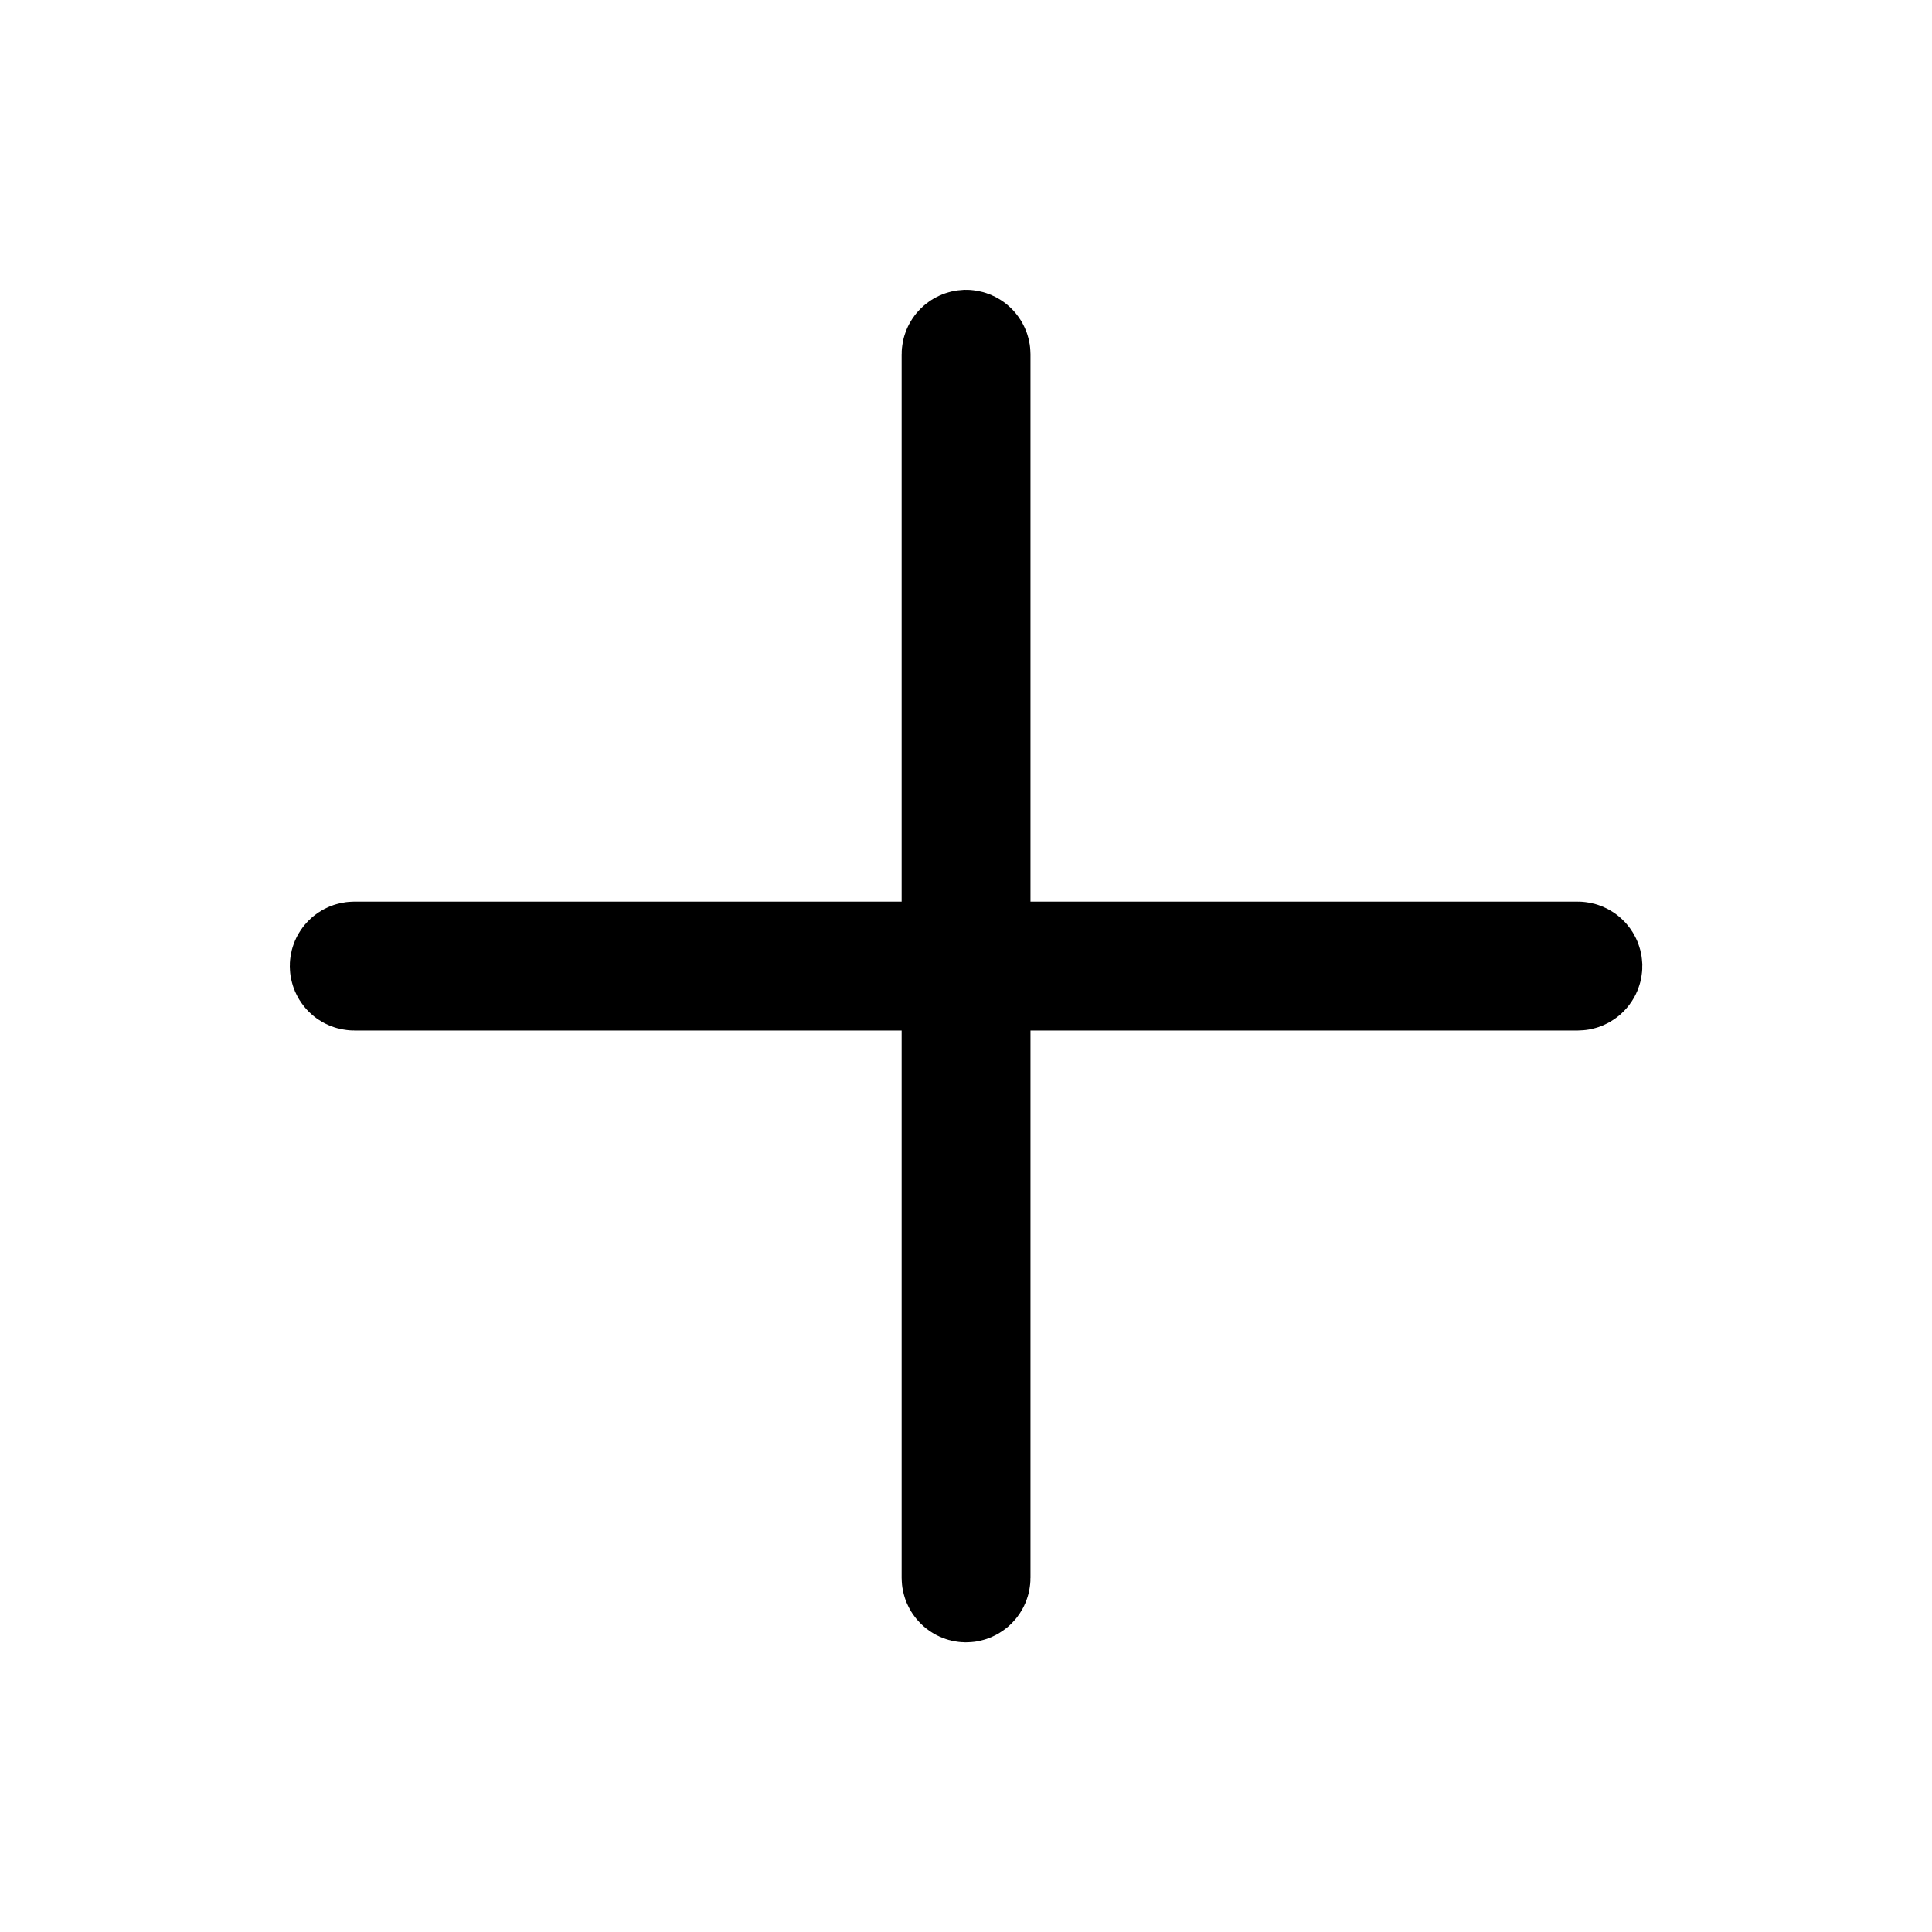
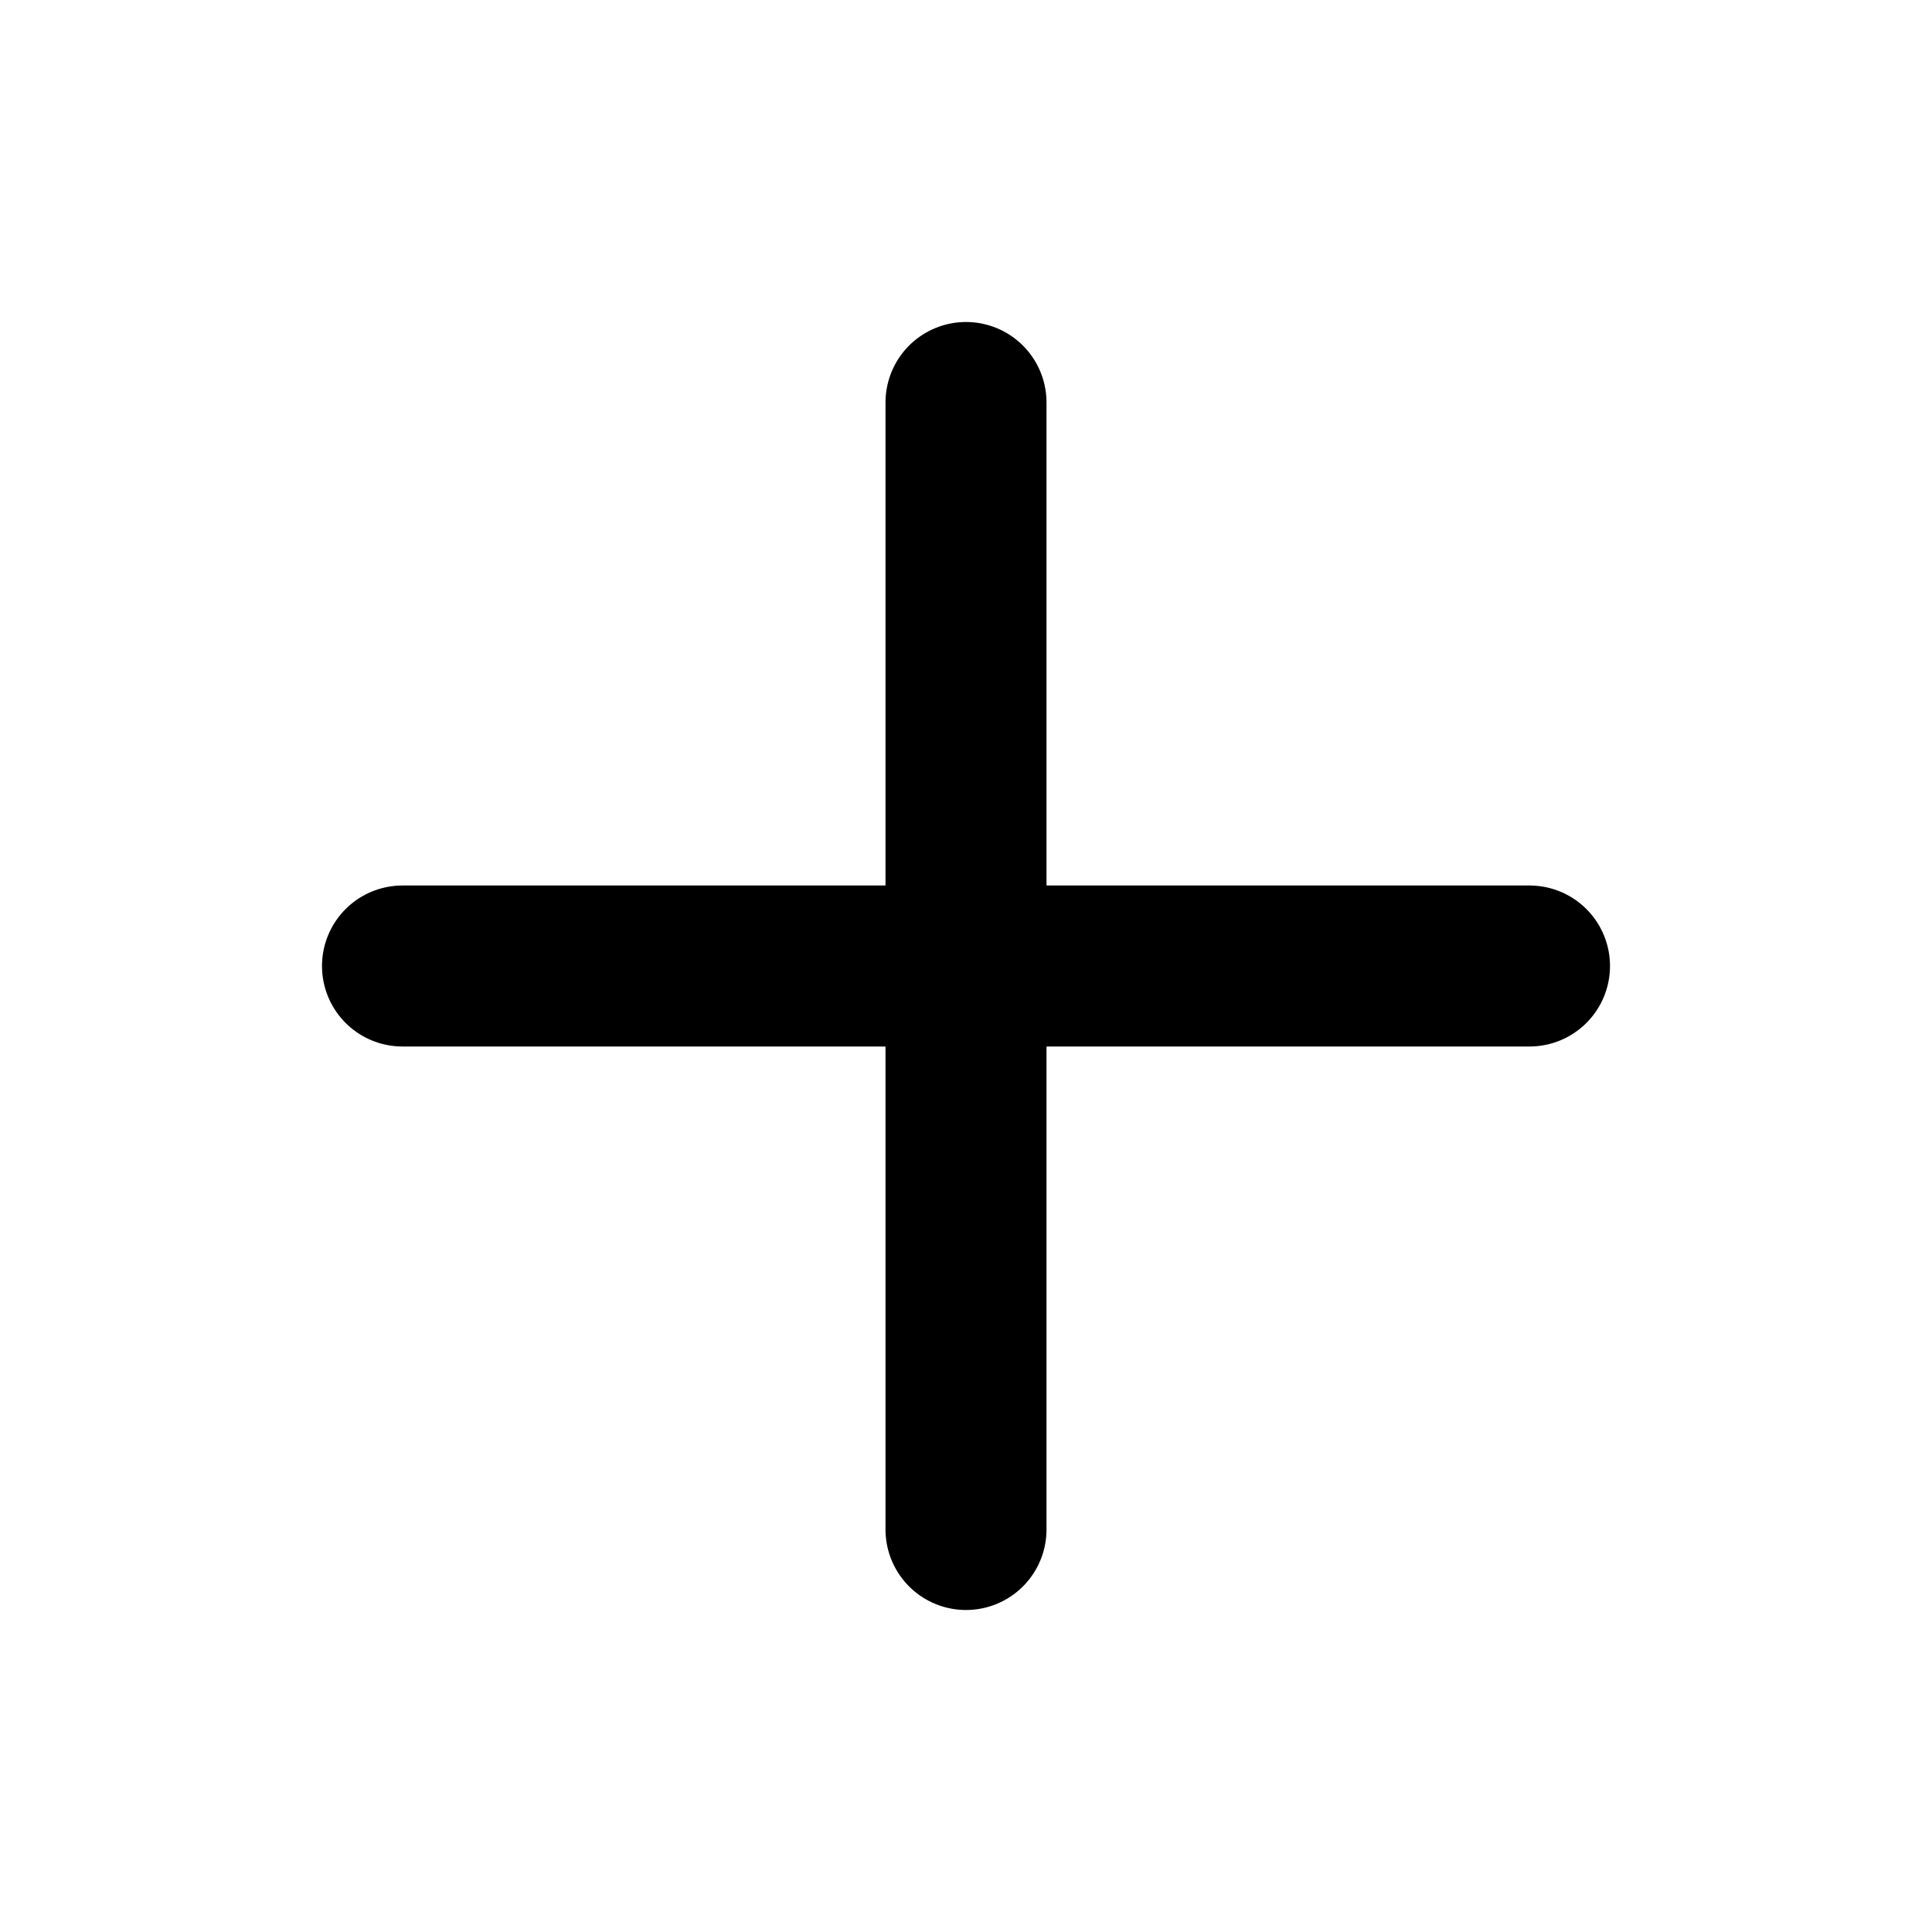
- <svg xmlns="http://www.w3.org/2000/svg" width="16" height="16" viewBox="0 0 16 16" fill="none">
-   <path fill="currentColor" stroke="currentColor" d="M8 2.9c.018 0 .034.015.034.034v5.033h5.033c.018 0 .033.015.034.033a.034.034 0 0 1-.034.034H8.034v5.033a.034.034 0 0 1-.034.034.034.034 0 0 1-.033-.034V8.034H2.934A.034.034 0 0 1 2.9 8c0-.018.015-.033.034-.033h5.033V2.934c0-.019.015-.033.033-.034Z" />
+ <svg xmlns="http://www.w3.org/2000/svg" width="24" height="24" viewBox="0 0 24 24" fill="none" stroke="currentColor" stroke-width="2" stroke-linecap="round" stroke-linejoin="round">
+   <path d="M5 12h14" />
+   <path d="M12 5v14" />
</svg>
